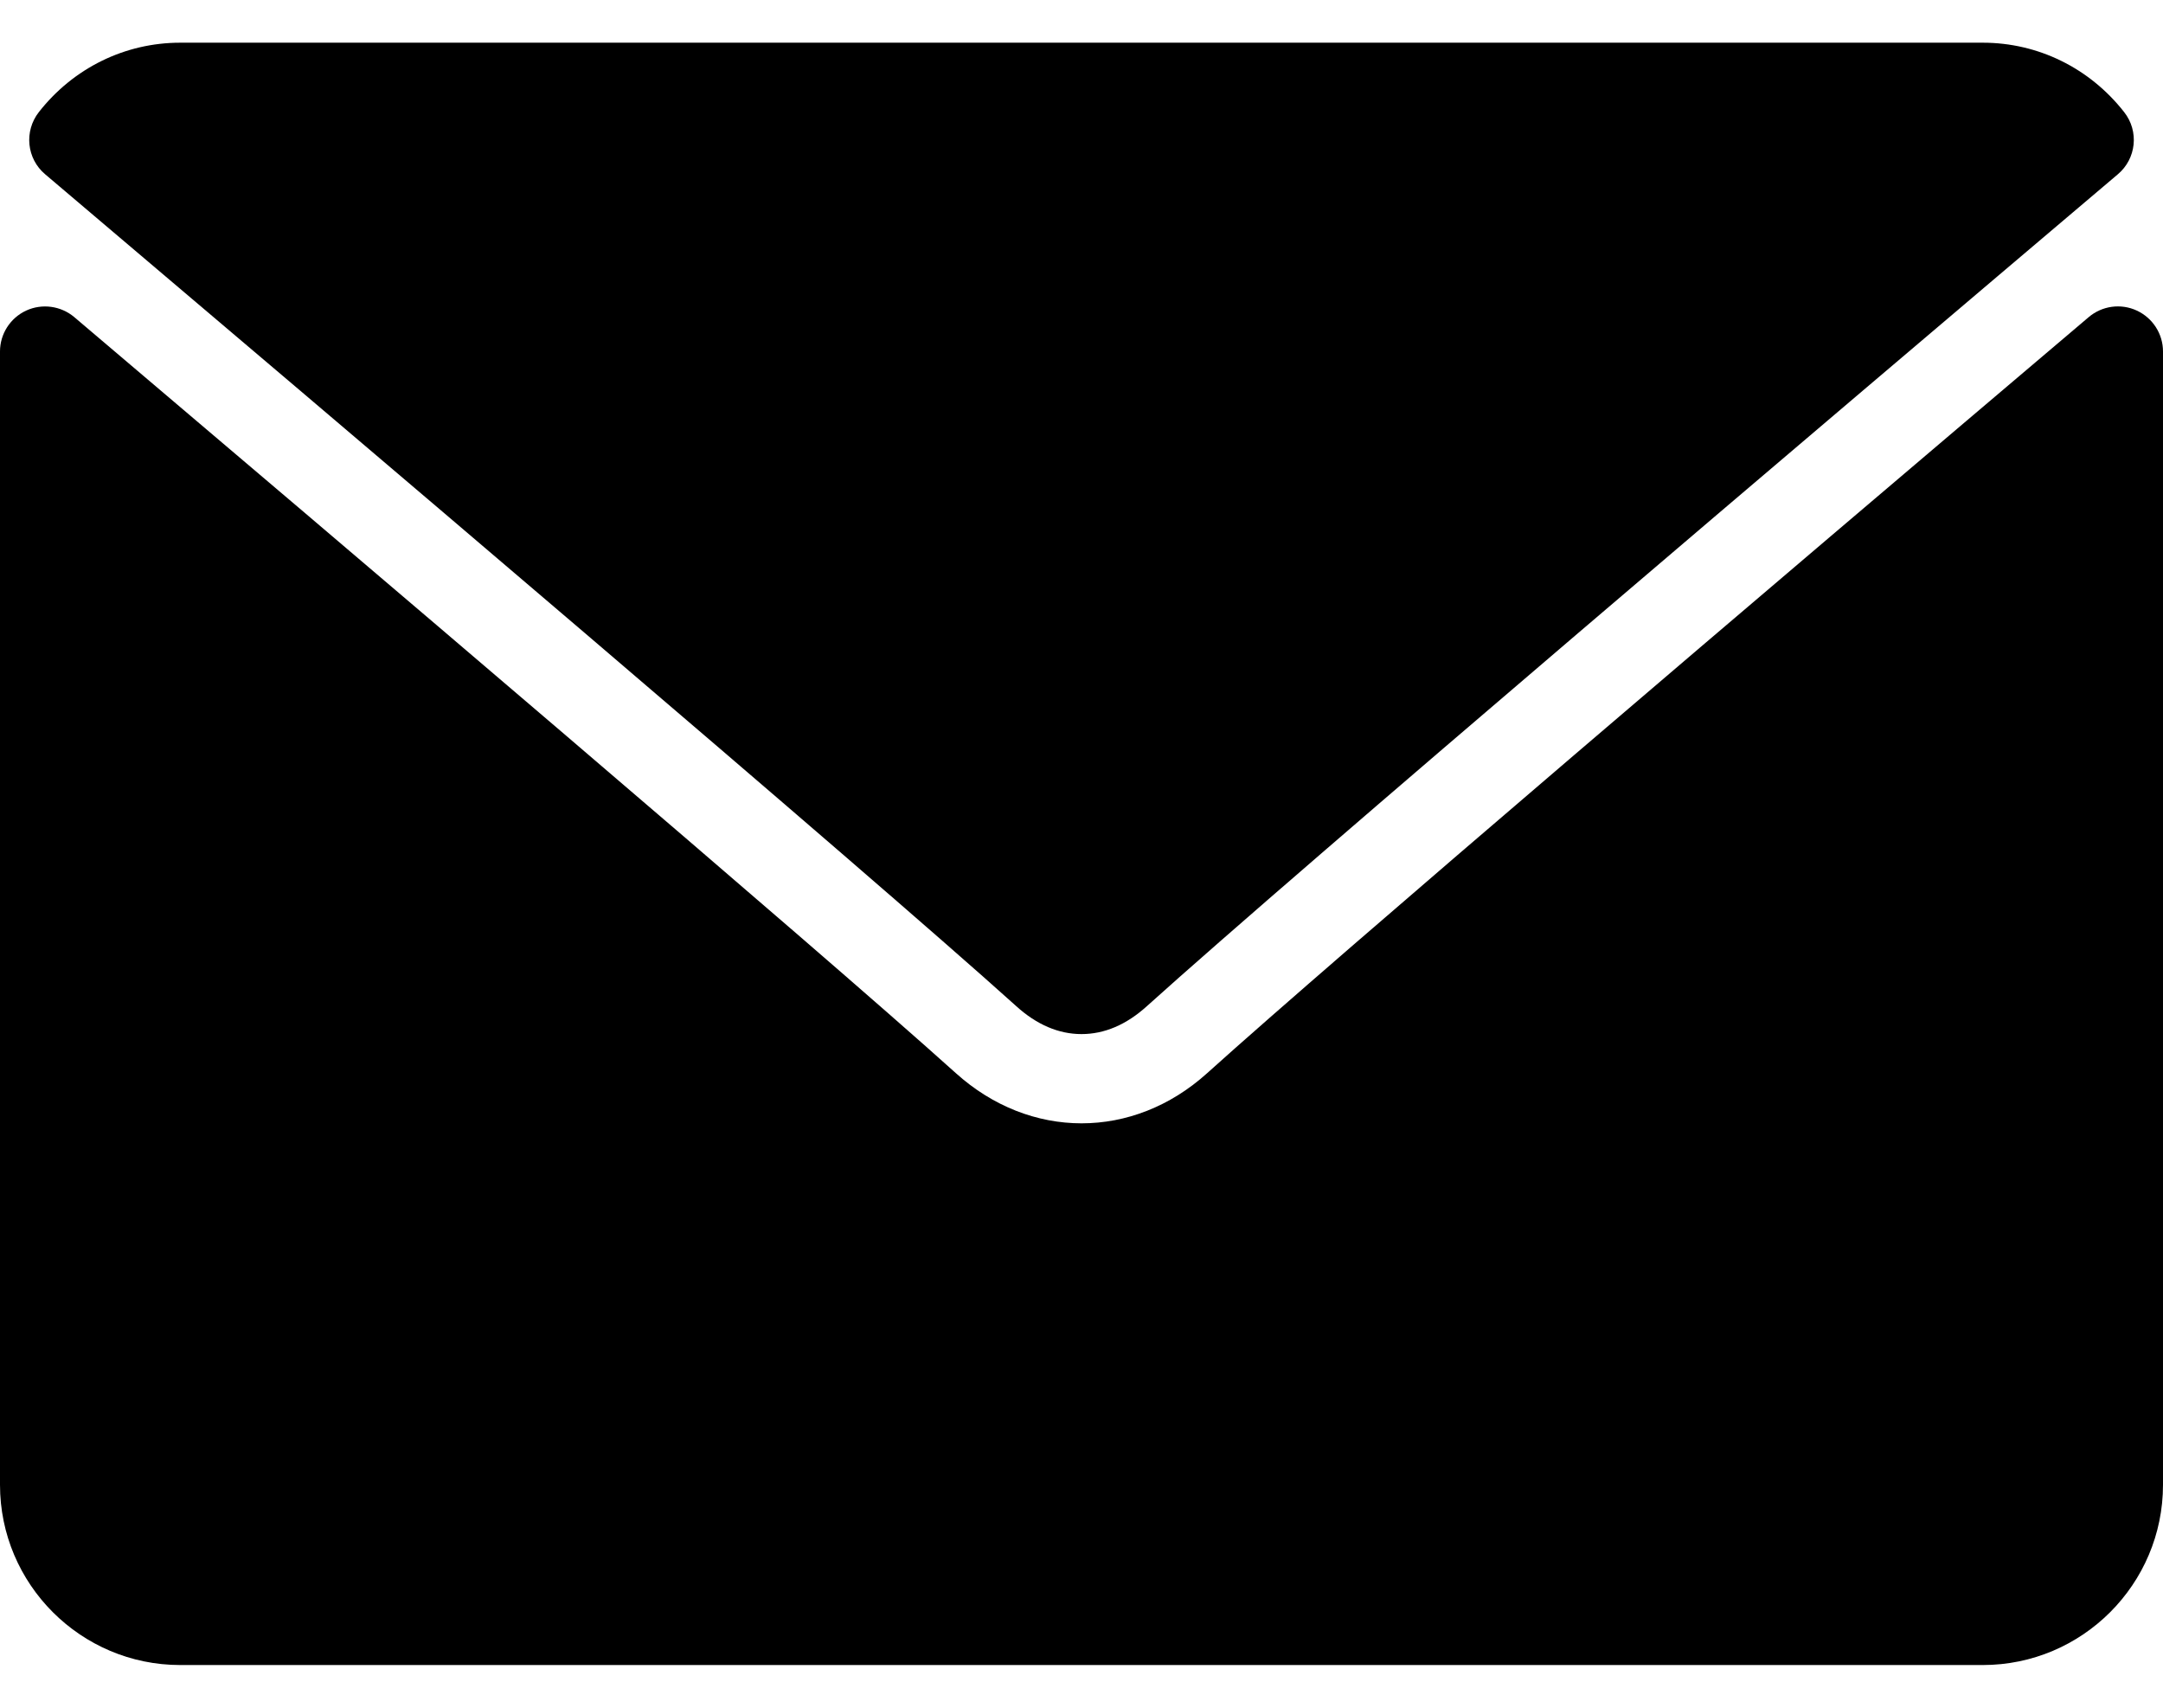
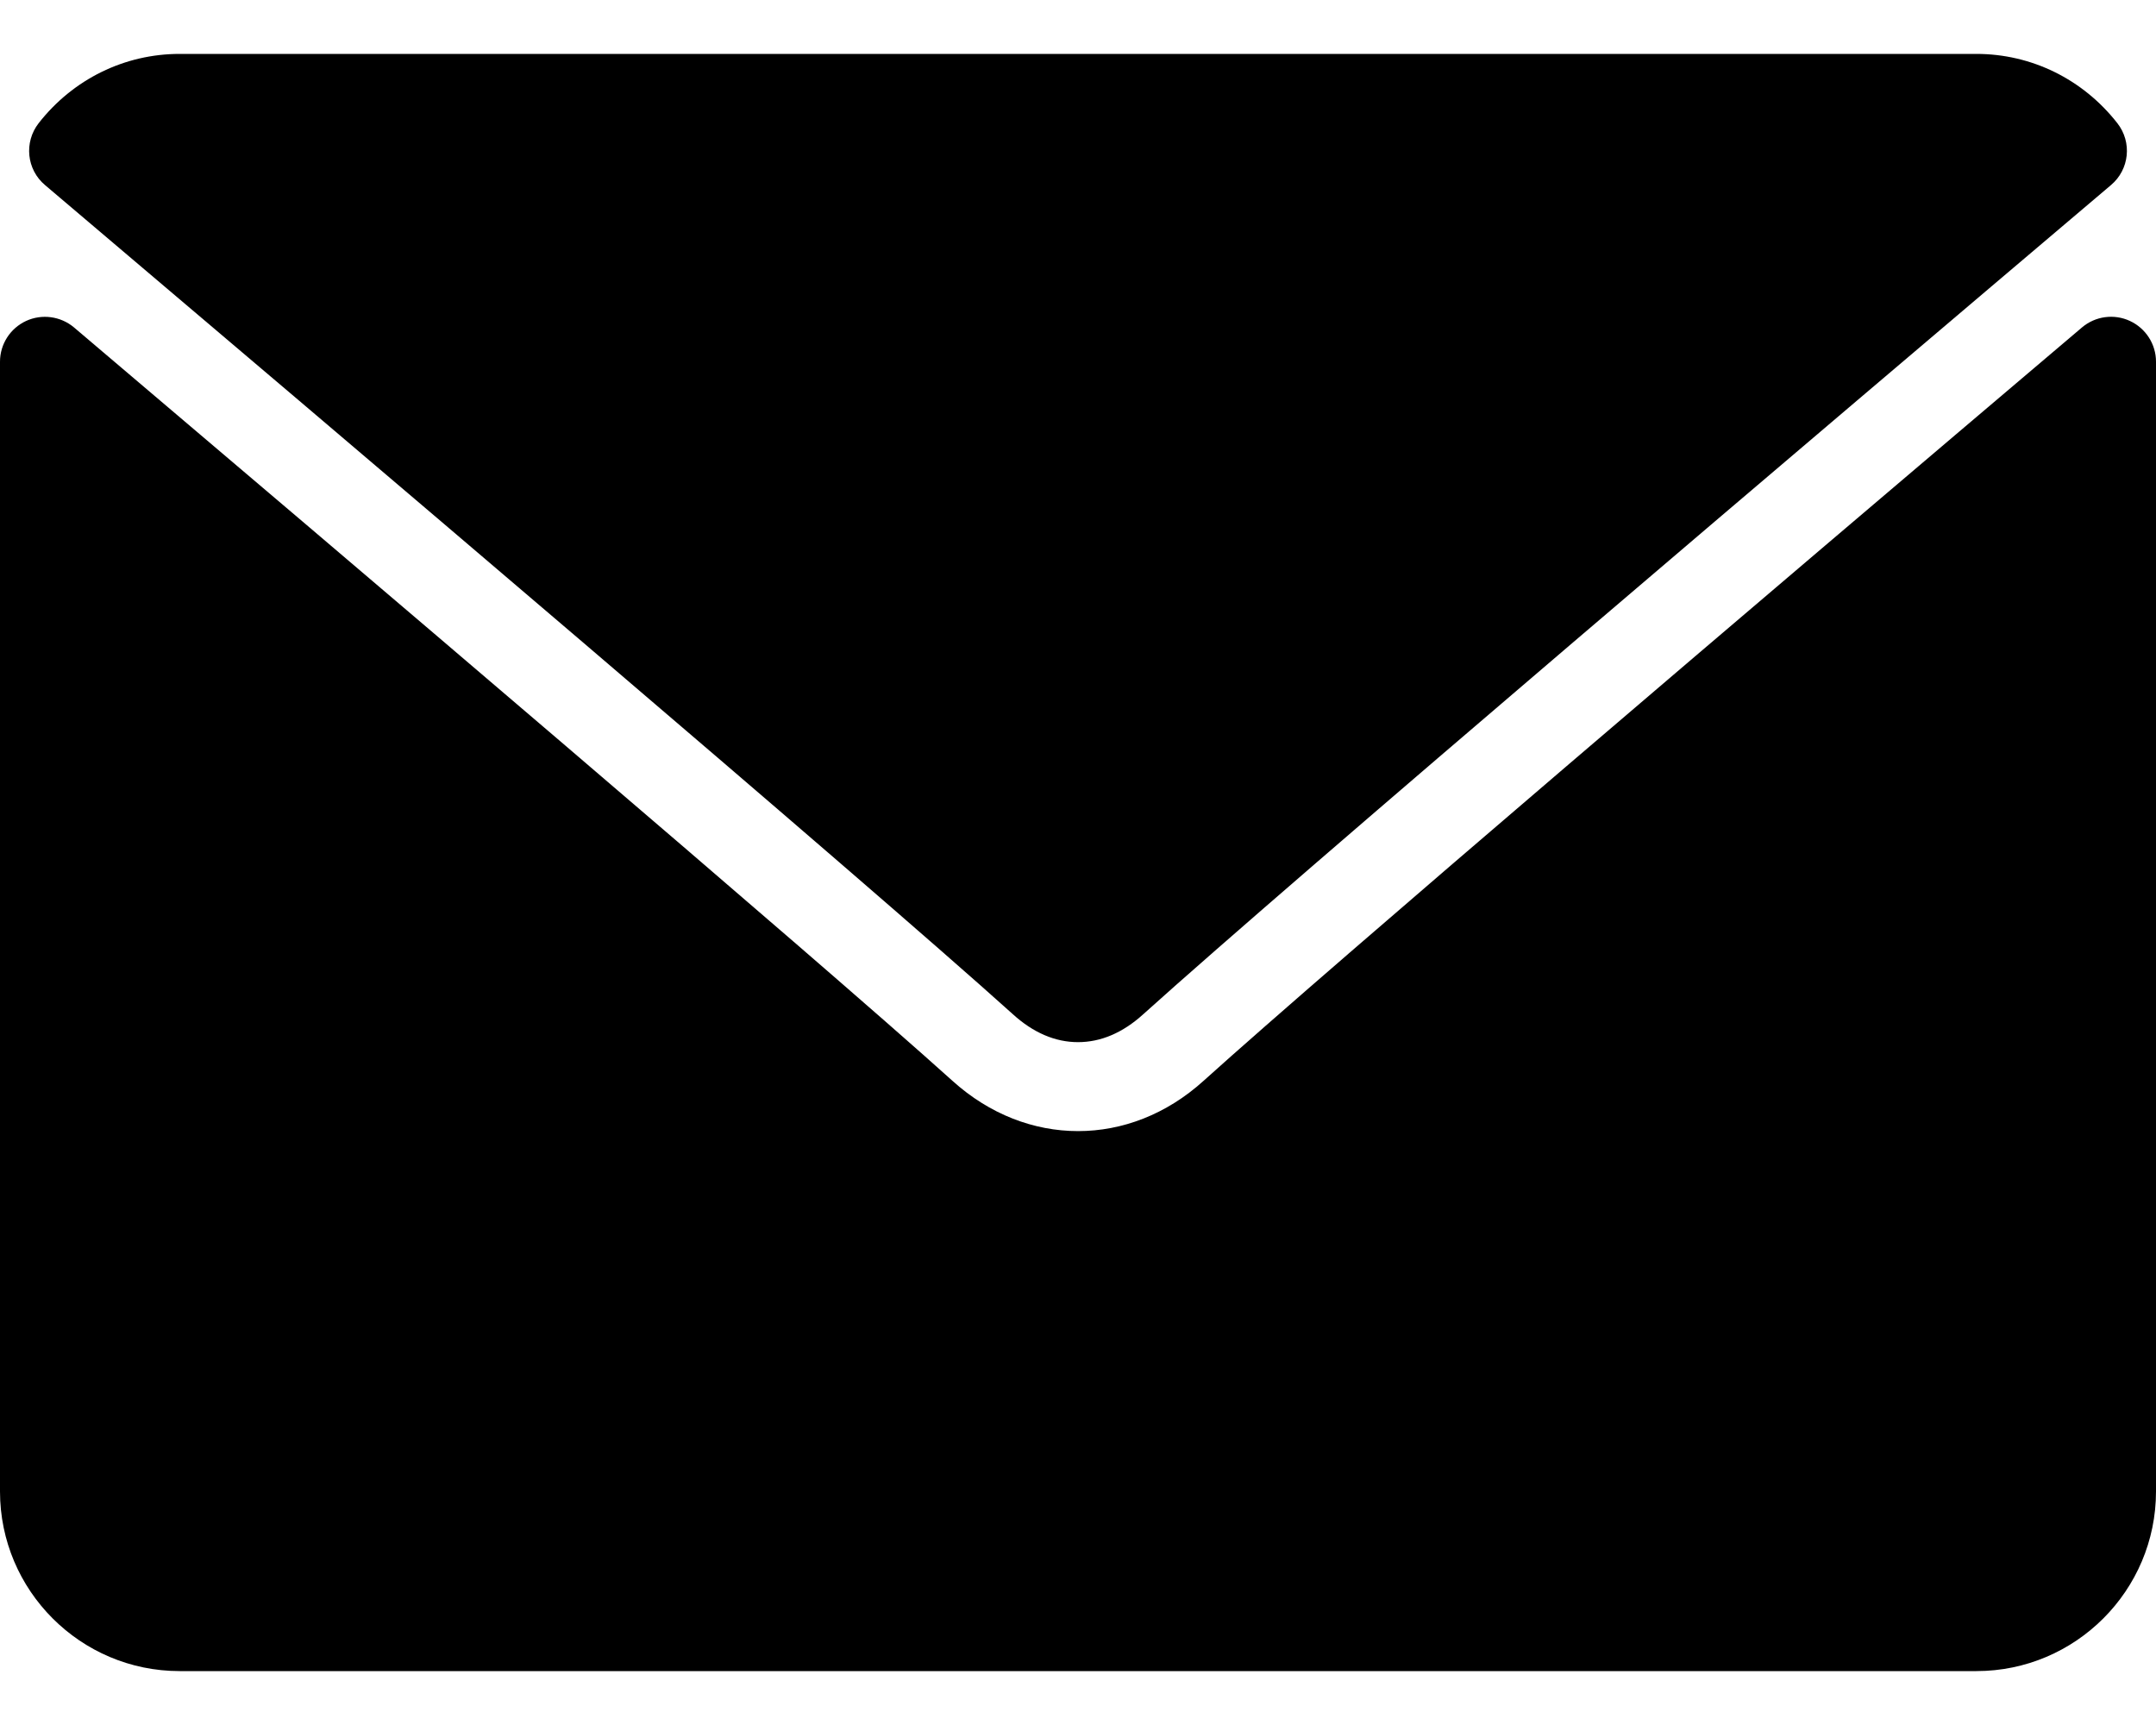
- <svg xmlns="http://www.w3.org/2000/svg" width="19" height="15" viewBox="0 0 19 15" fill="none">
+ <svg xmlns="http://www.w3.org/2000/svg" width="15" height="12" viewBox="0 0 19 15" fill="none">
  <path d="M0.397 1.531C3.004 3.74 7.58 7.625 8.925 8.836C9.105 9 9.299 9.083 9.5 9.083C9.701 9.083 9.894 9.001 10.074 8.838C11.42 7.625 15.996 3.74 18.603 1.531C18.766 1.394 18.791 1.153 18.659 0.985C18.355 0.597 17.902 0.375 17.417 0.375H1.583C1.098 0.375 0.645 0.597 0.341 0.985C0.21 1.153 0.234 1.394 0.397 1.531Z" fill="currentColor" />
  <path d="M18.77 2.728C18.63 2.663 18.465 2.686 18.348 2.785C15.456 5.237 11.766 8.379 10.604 9.426C9.953 10.014 9.048 10.014 8.395 9.425C7.157 8.31 3.012 4.786 0.652 2.785C0.534 2.686 0.369 2.664 0.23 2.728C0.09 2.793 0 2.933 0 3.087V13.042C0 13.915 0.71 14.625 1.583 14.625H17.417C18.29 14.625 19 13.915 19 13.042V3.087C19 2.933 18.91 2.793 18.77 2.728Z" fill="currentColor" />
</svg>
